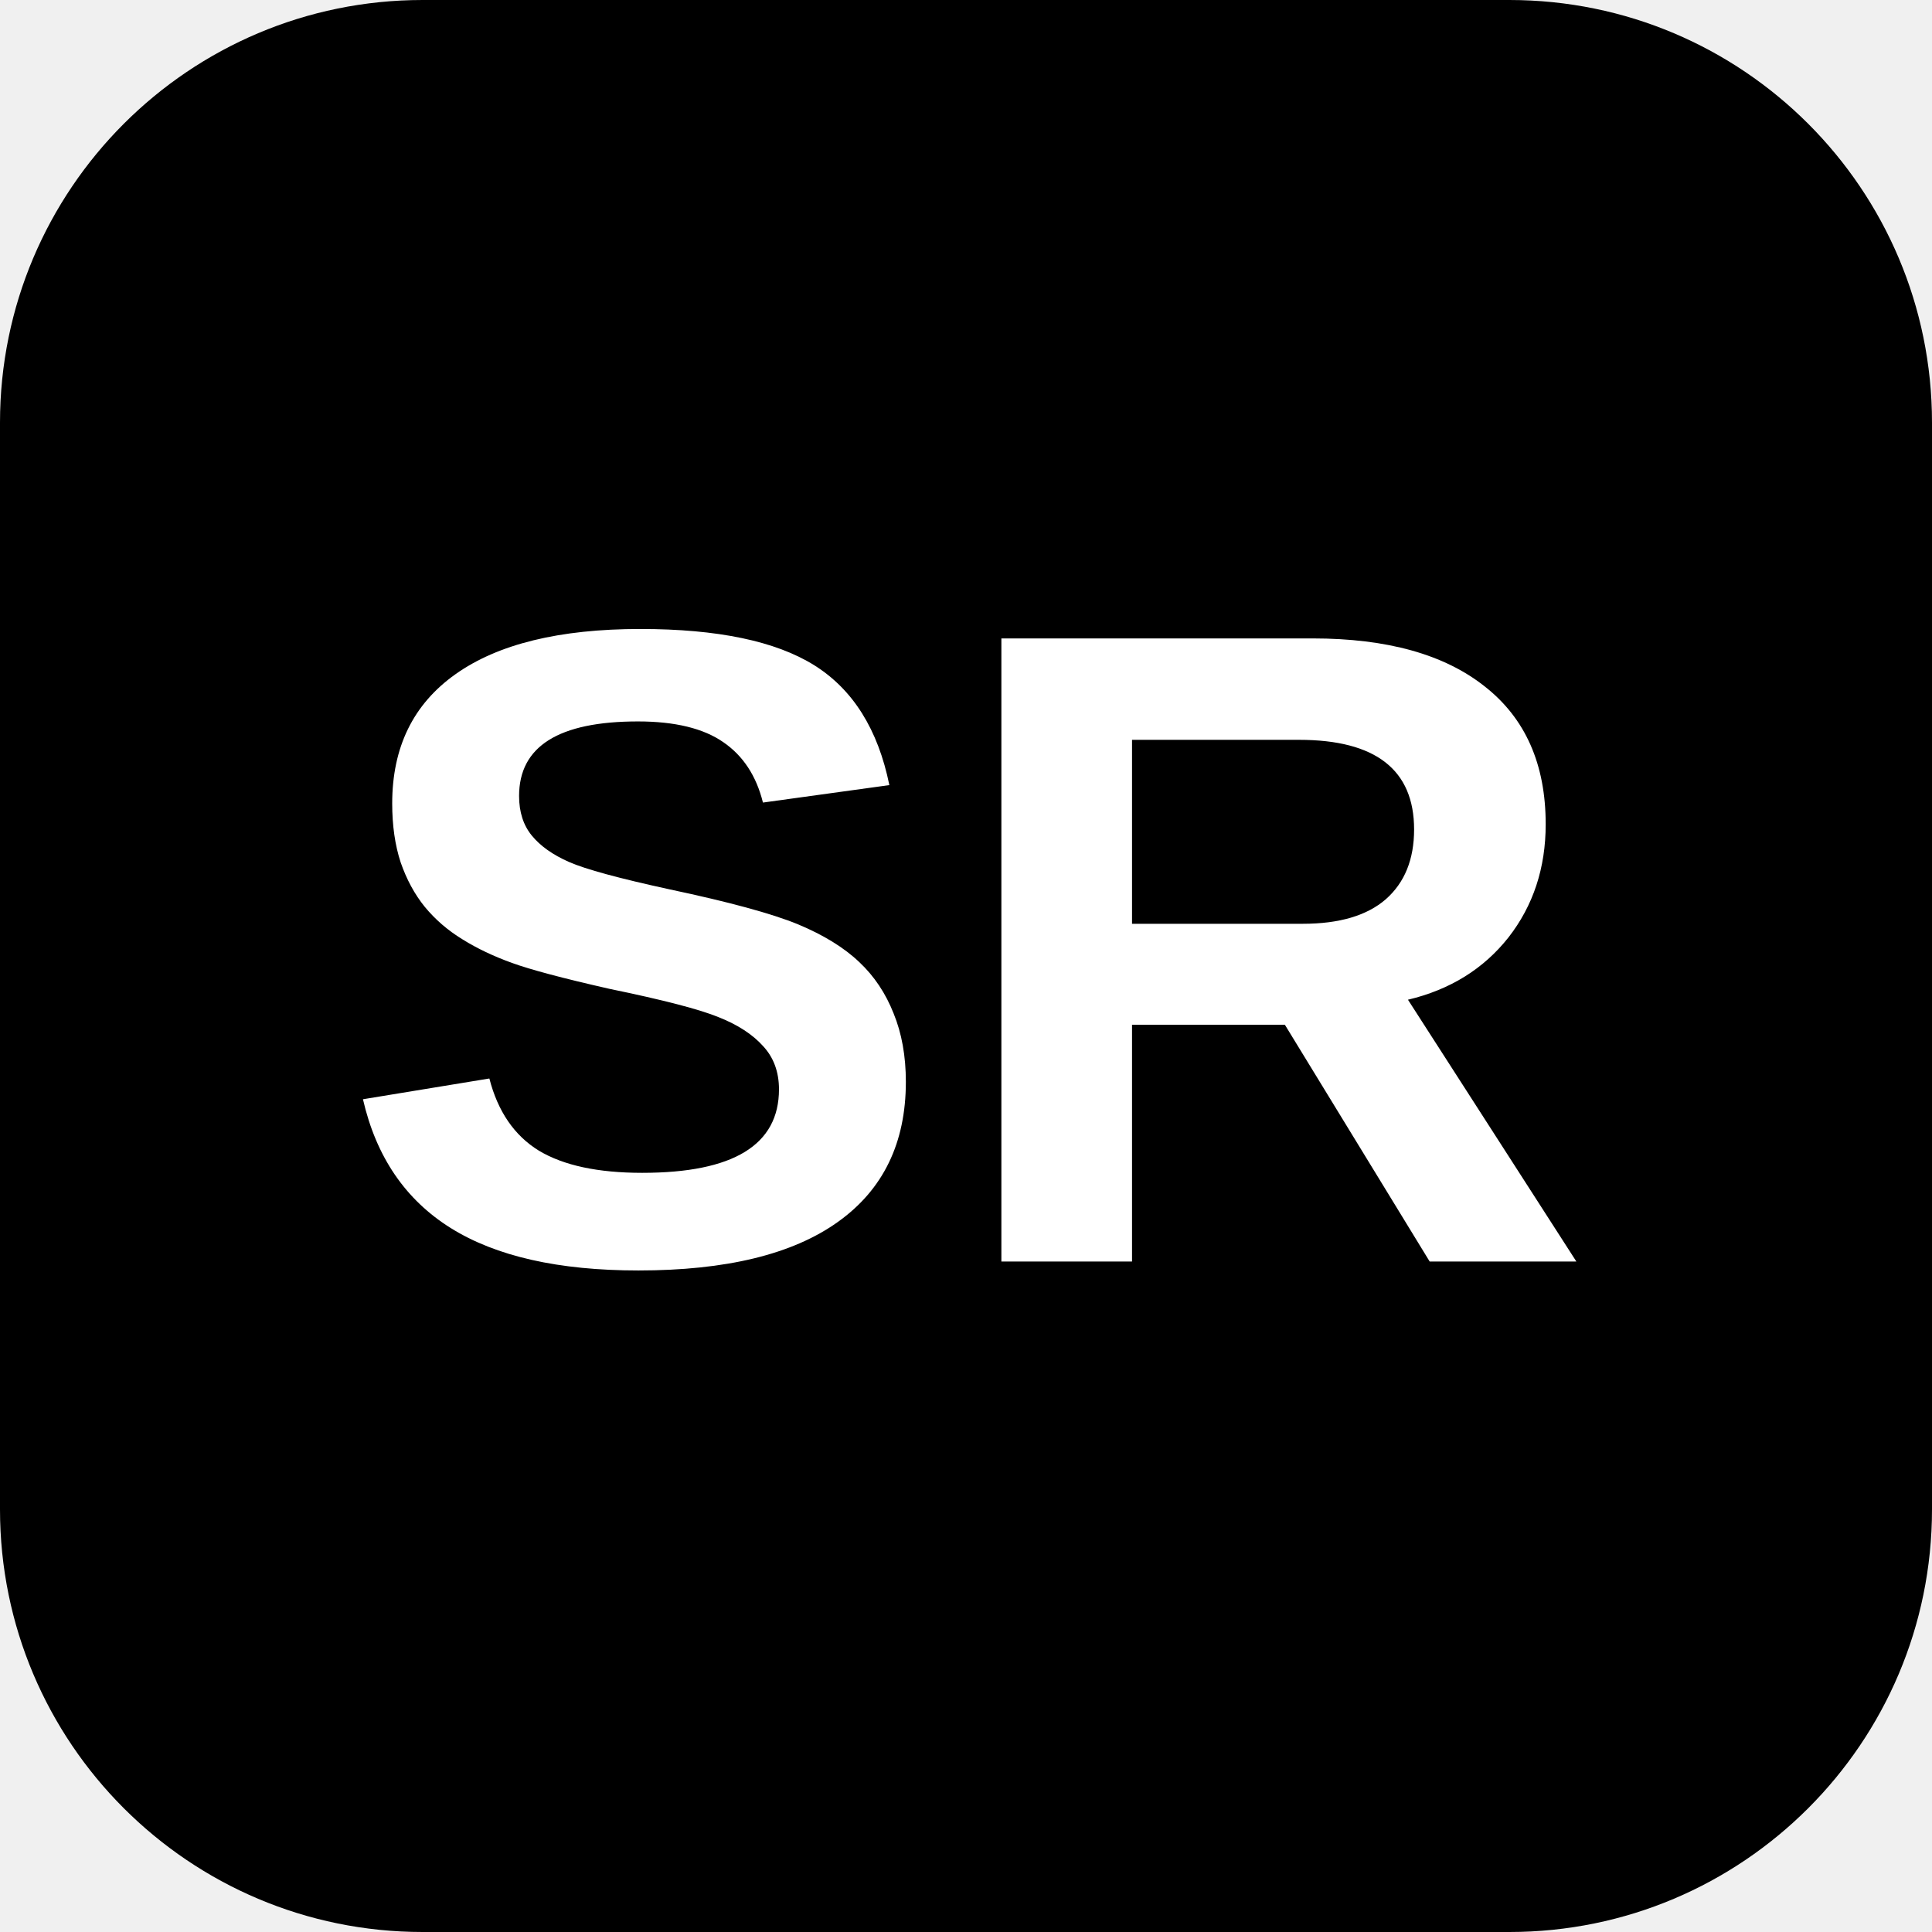
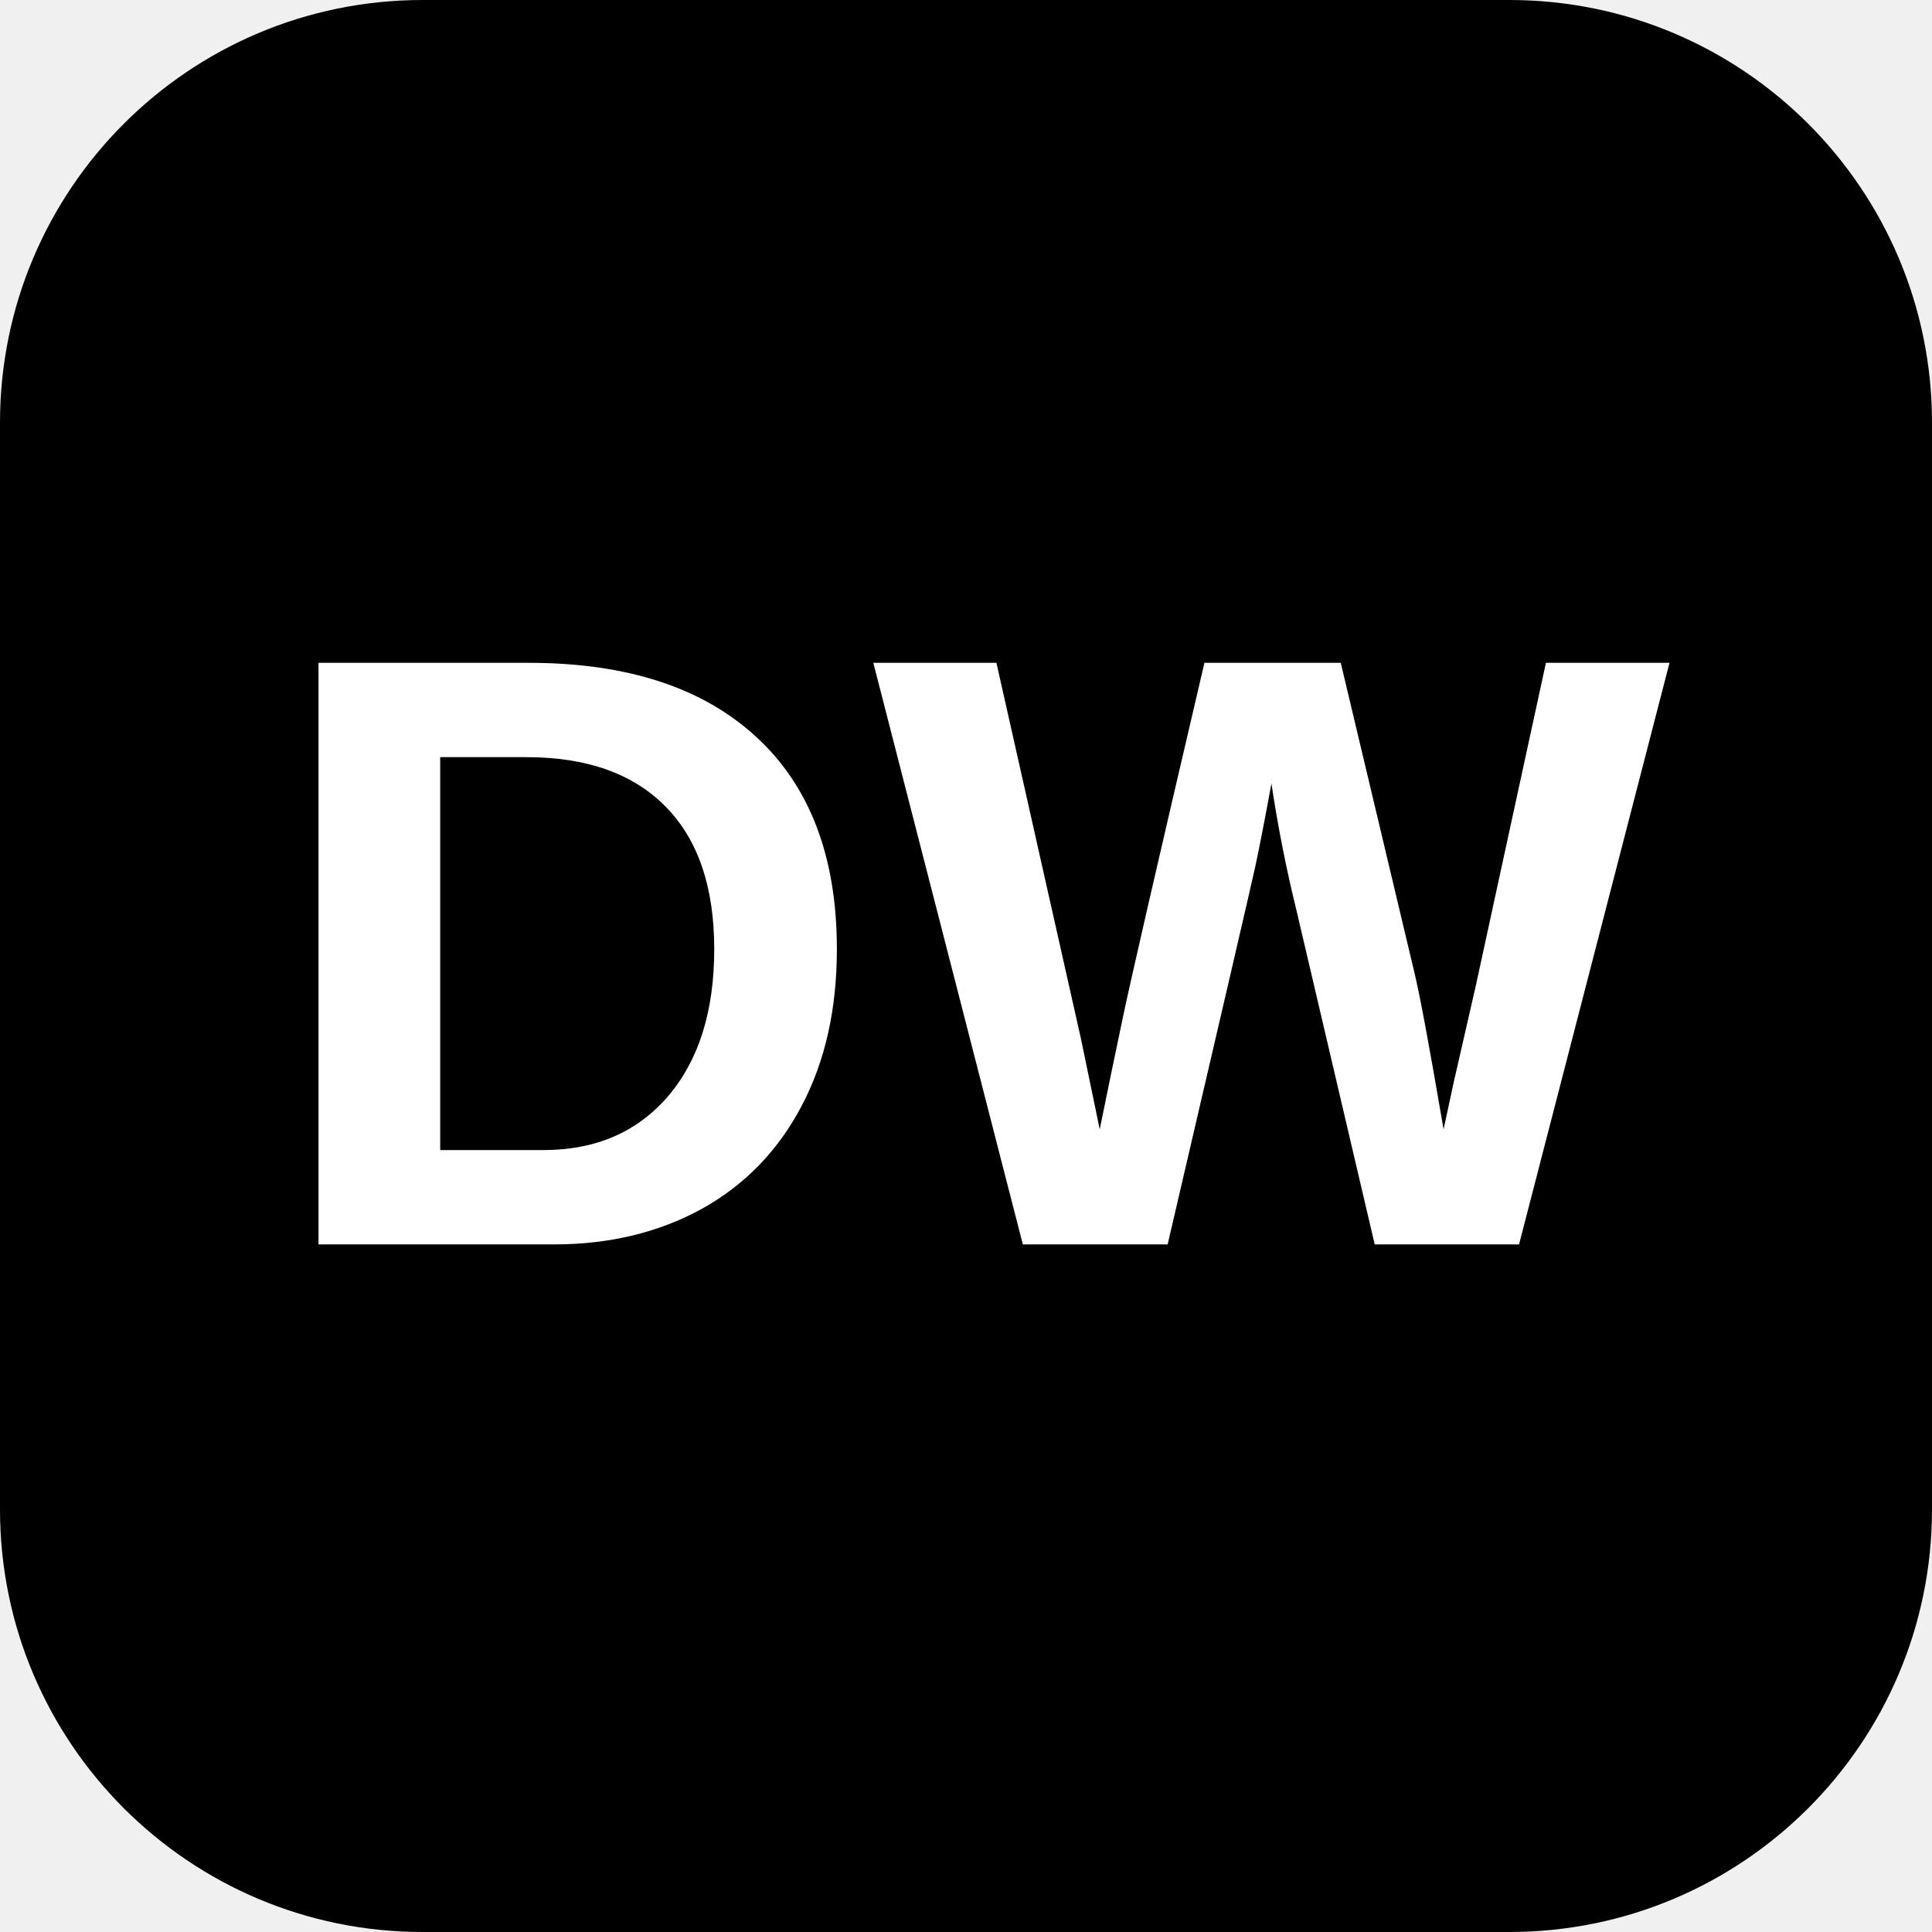
<svg xmlns="http://www.w3.org/2000/svg" width="64" height="64">
  <rect width="64" height="64" rx="14" fill="#000000" />
-   <text x="50%" y="52%" text-anchor="middle" fill="#ffffff" font-size="30" font-family="Arial, Helvetica, sans-serif" font-weight="bold" dominant-baseline="middle">
-     SR
+   <text x="50%" y="52%" text-anchor="middle" fill="#ffffff" font-size="28" font-family="Arial, Helvetica, sans-serif" font-weight="bold" dominant-baseline="middle">
+     DW
  </text>
</svg>
